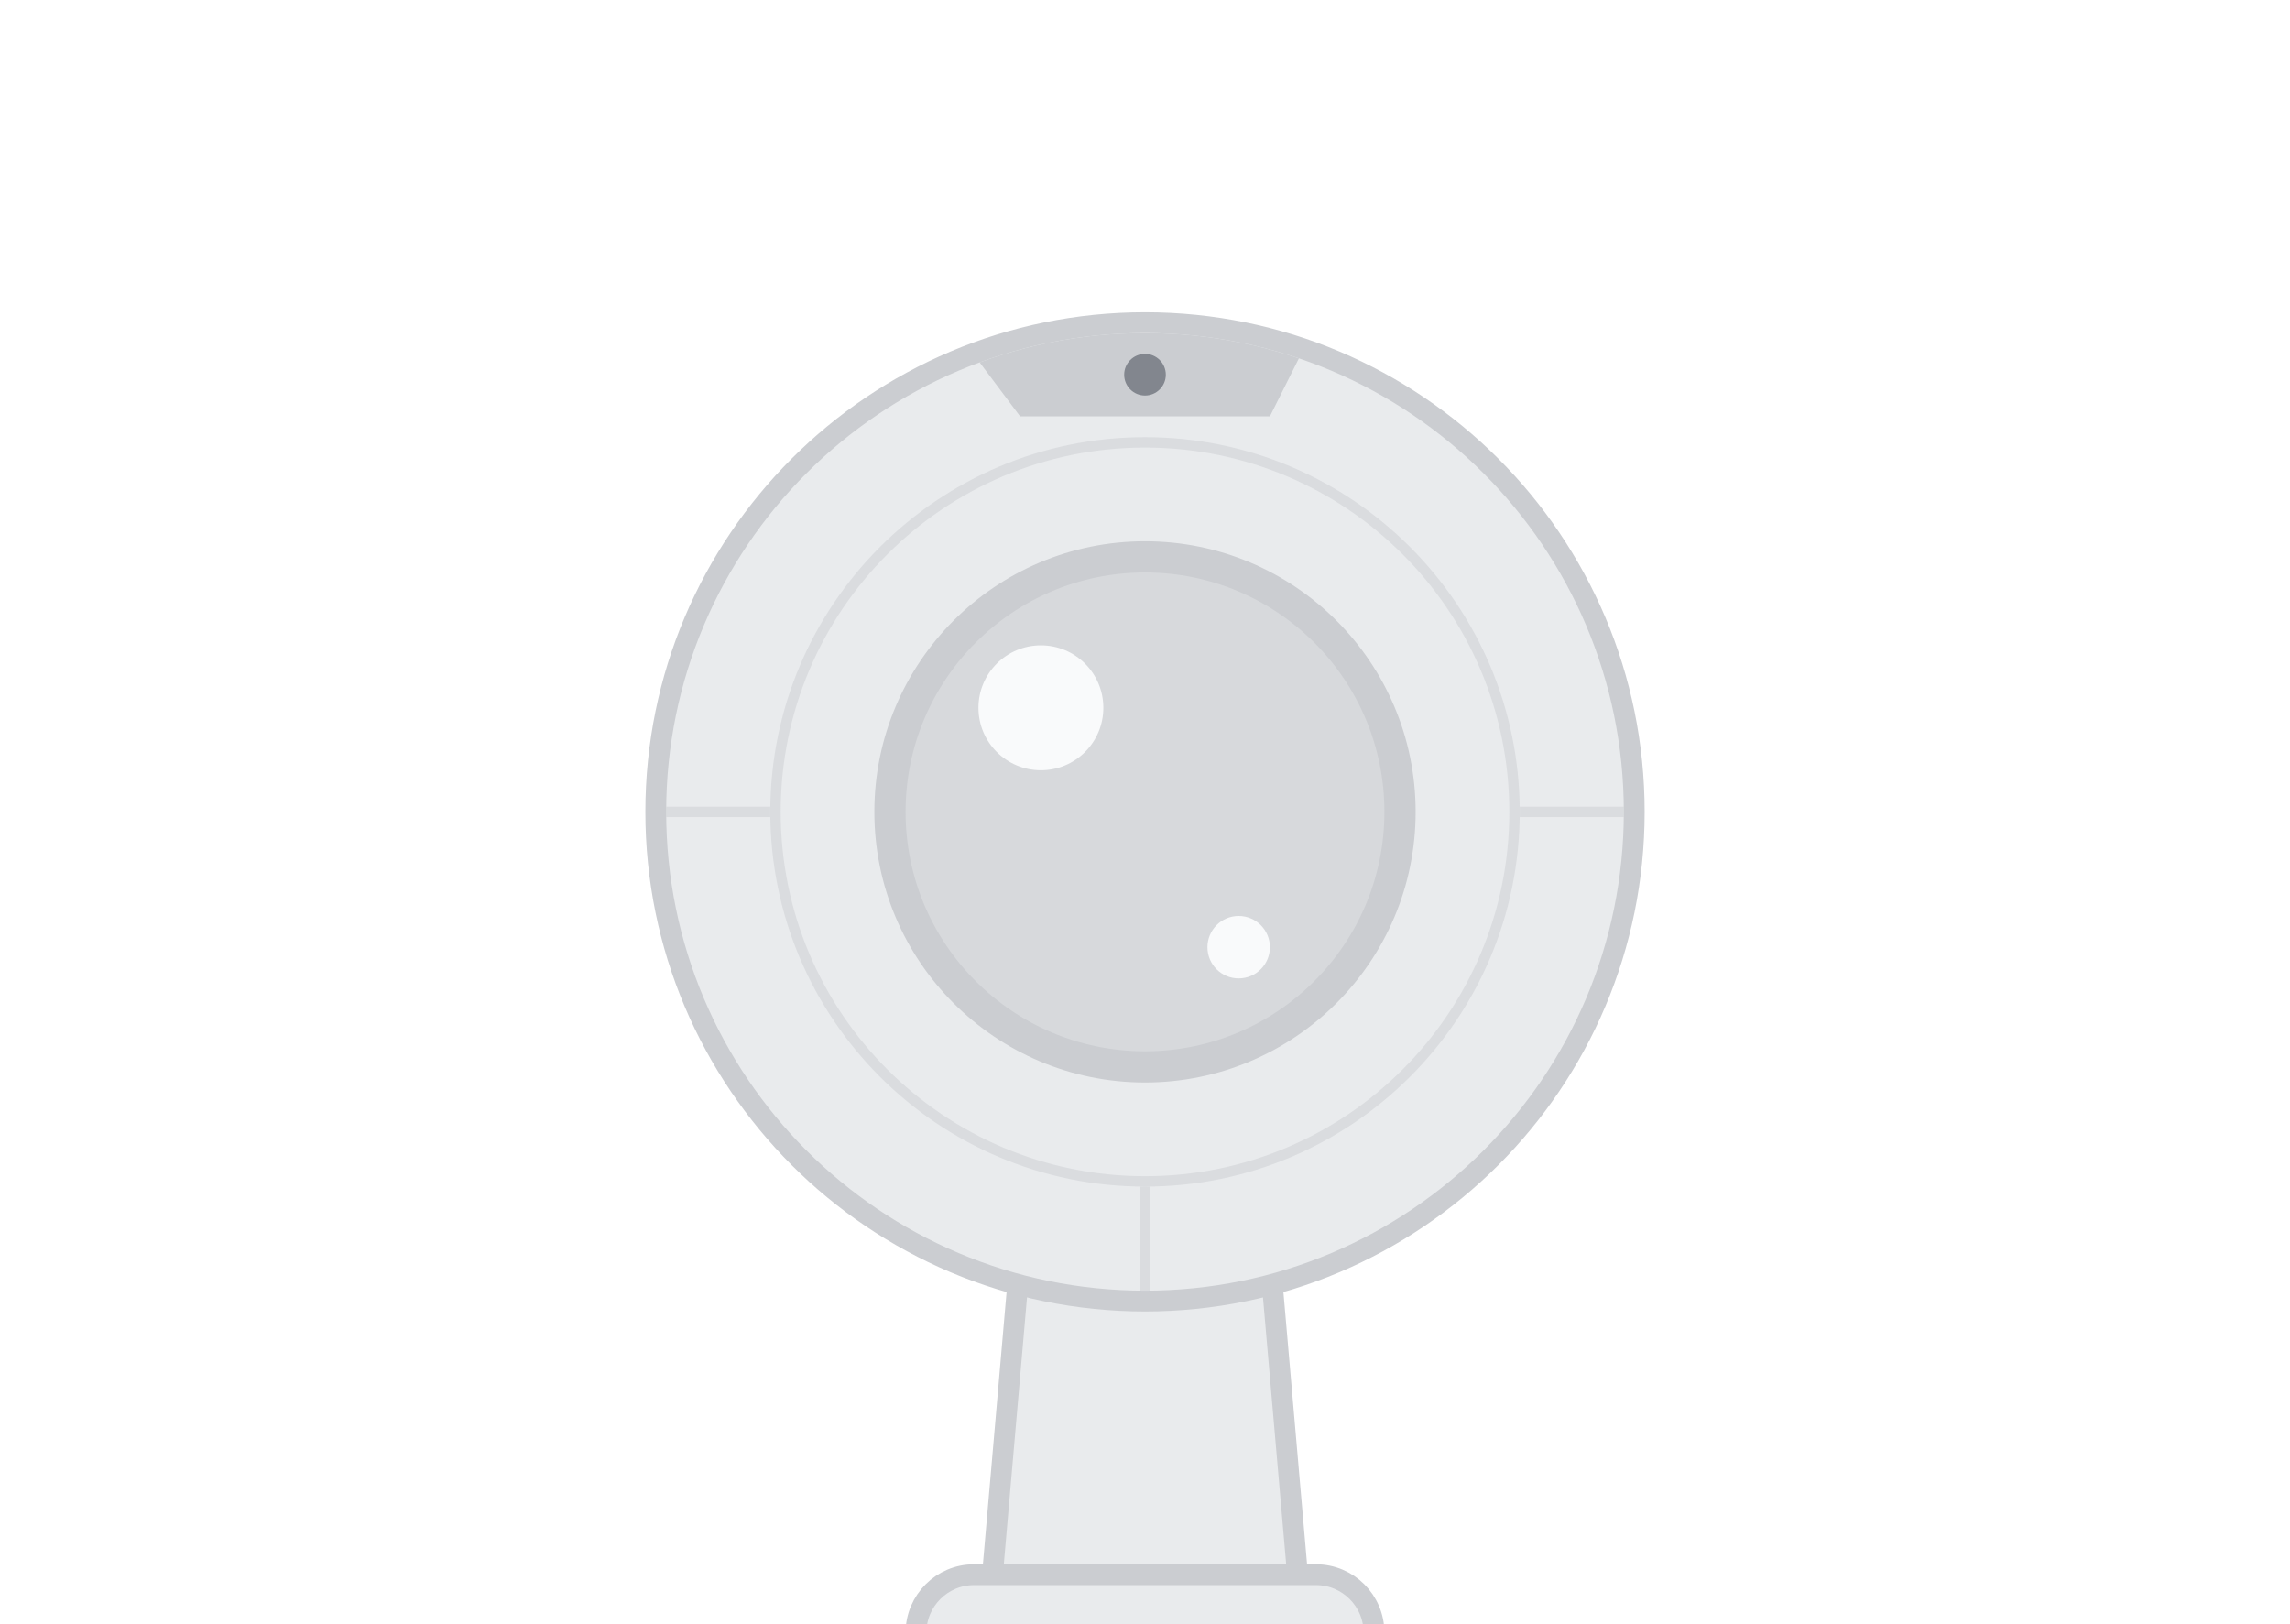
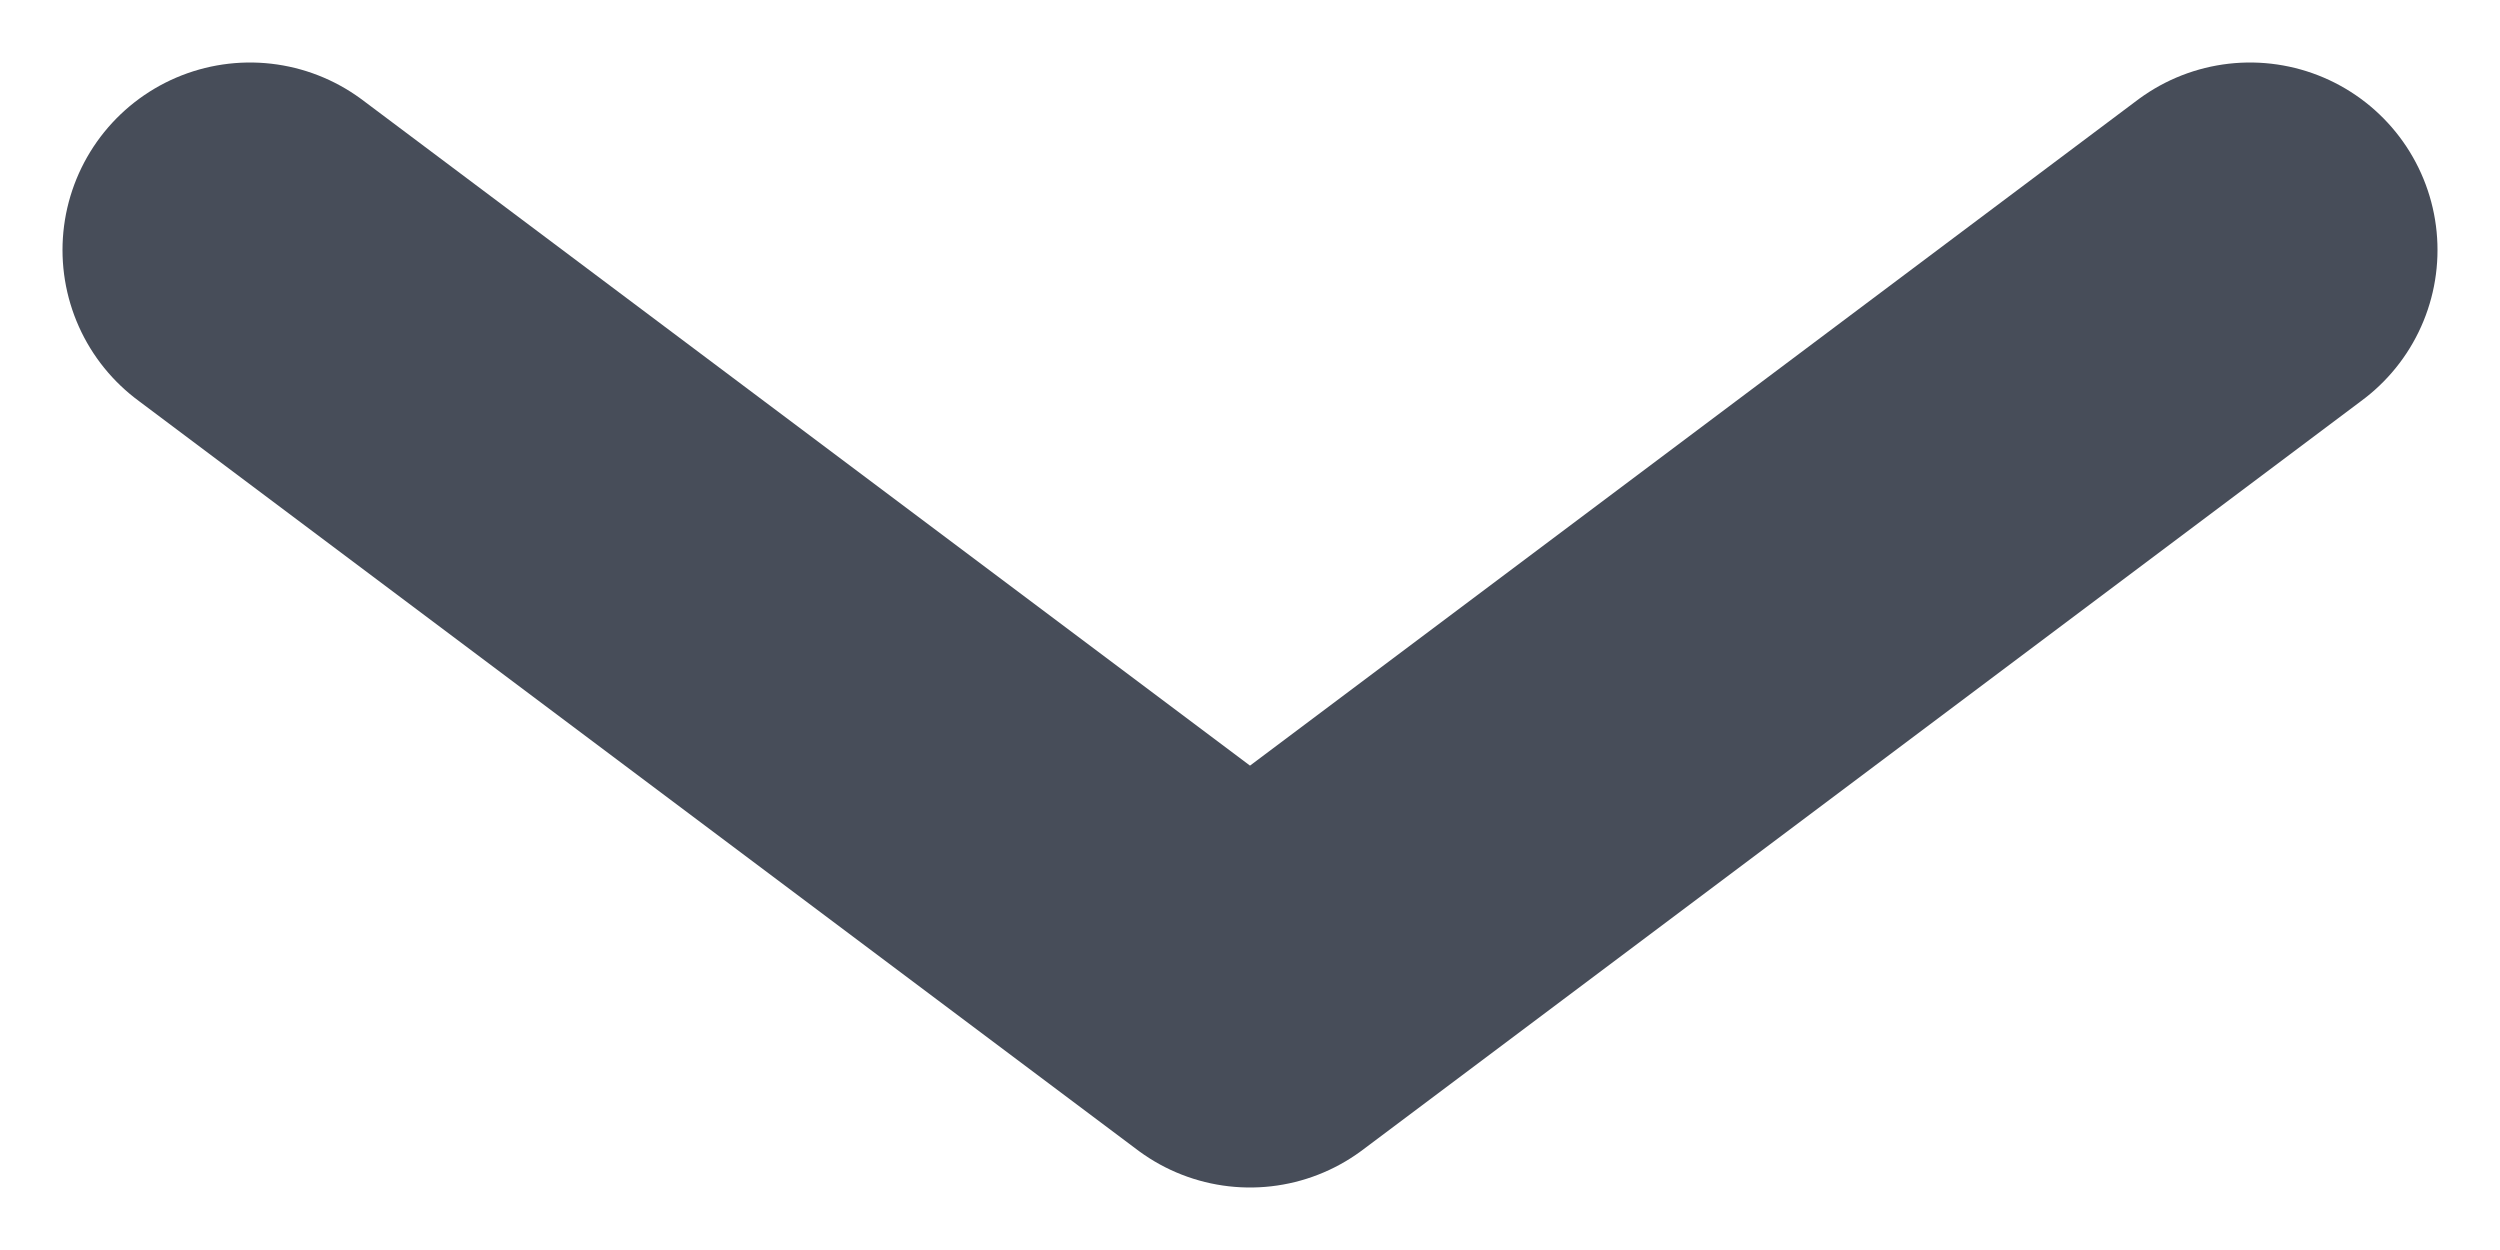
- <svg xmlns="http://www.w3.org/2000/svg" width="110" height="78" viewBox="0 0 110 78" fill="none">
-   <path d="M47.439 78.33L49.244 57.571H60.756L62.561 78.33C62.619 78.997 62.093 79.571 61.422 79.571H48.578C47.907 79.571 47.381 78.997 47.439 78.33Z" fill="#E9EBED" stroke="#CBCDD1" />
-   <rect x="44" y="75.643" width="22" height="5.571" rx="2.786" fill="#E9EBED" stroke="#CBCDD1" />
-   <circle cx="55" cy="39" r="23.5" fill="#E9EBED" stroke="#CBCDD1" />
-   <mask id="mask0_523_12769" style="mask-type:alpha" maskUnits="userSpaceOnUse" x="32" y="16" width="46" height="46">
-     <circle cx="55" cy="39" r="22.5" fill="#CBCDD1" stroke="#CBCDD1" />
-   </mask>
-   <g mask="url(#mask0_523_12769)">
-     <path d="M46 16H63L61 20H55H49L46 16Z" fill="#CBCDD1" />
-   </g>
-   <circle opacity="0.5" cx="55" cy="39" r="17.75" stroke="#CBCDD1" stroke-width="0.5" />
-   <circle cx="55" cy="39" r="12.25" fill="#CBCDD1" fill-opacity="0.6" stroke="#CBCDD1" stroke-width="1.5" />
-   <path opacity="0.5" d="M37 39H32" stroke="#CBCDD1" stroke-width="0.5" />
-   <path opacity="0.5" d="M55 57V62" stroke="#CBCDD1" stroke-width="0.5" />
-   <path opacity="0.5" d="M73 39H78" stroke="#CBCDD1" stroke-width="0.5" />
-   <circle cx="59.5" cy="45.5" r="1.5" fill="#F9FAFB" />
-   <circle cx="50" cy="34" r="3" fill="#F9FAFB" />
-   <circle cx="55" cy="18" r="1" fill="#82868E" />
+ <svg xmlns="http://www.w3.org/2000/svg" width="10" height="5" viewBox="0 0 10 5" fill="none">
+   <path d="M1 1L5 4L9 1" stroke="#474D59" stroke-width="1.5" stroke-linecap="round" stroke-linejoin="round" />
</svg>
